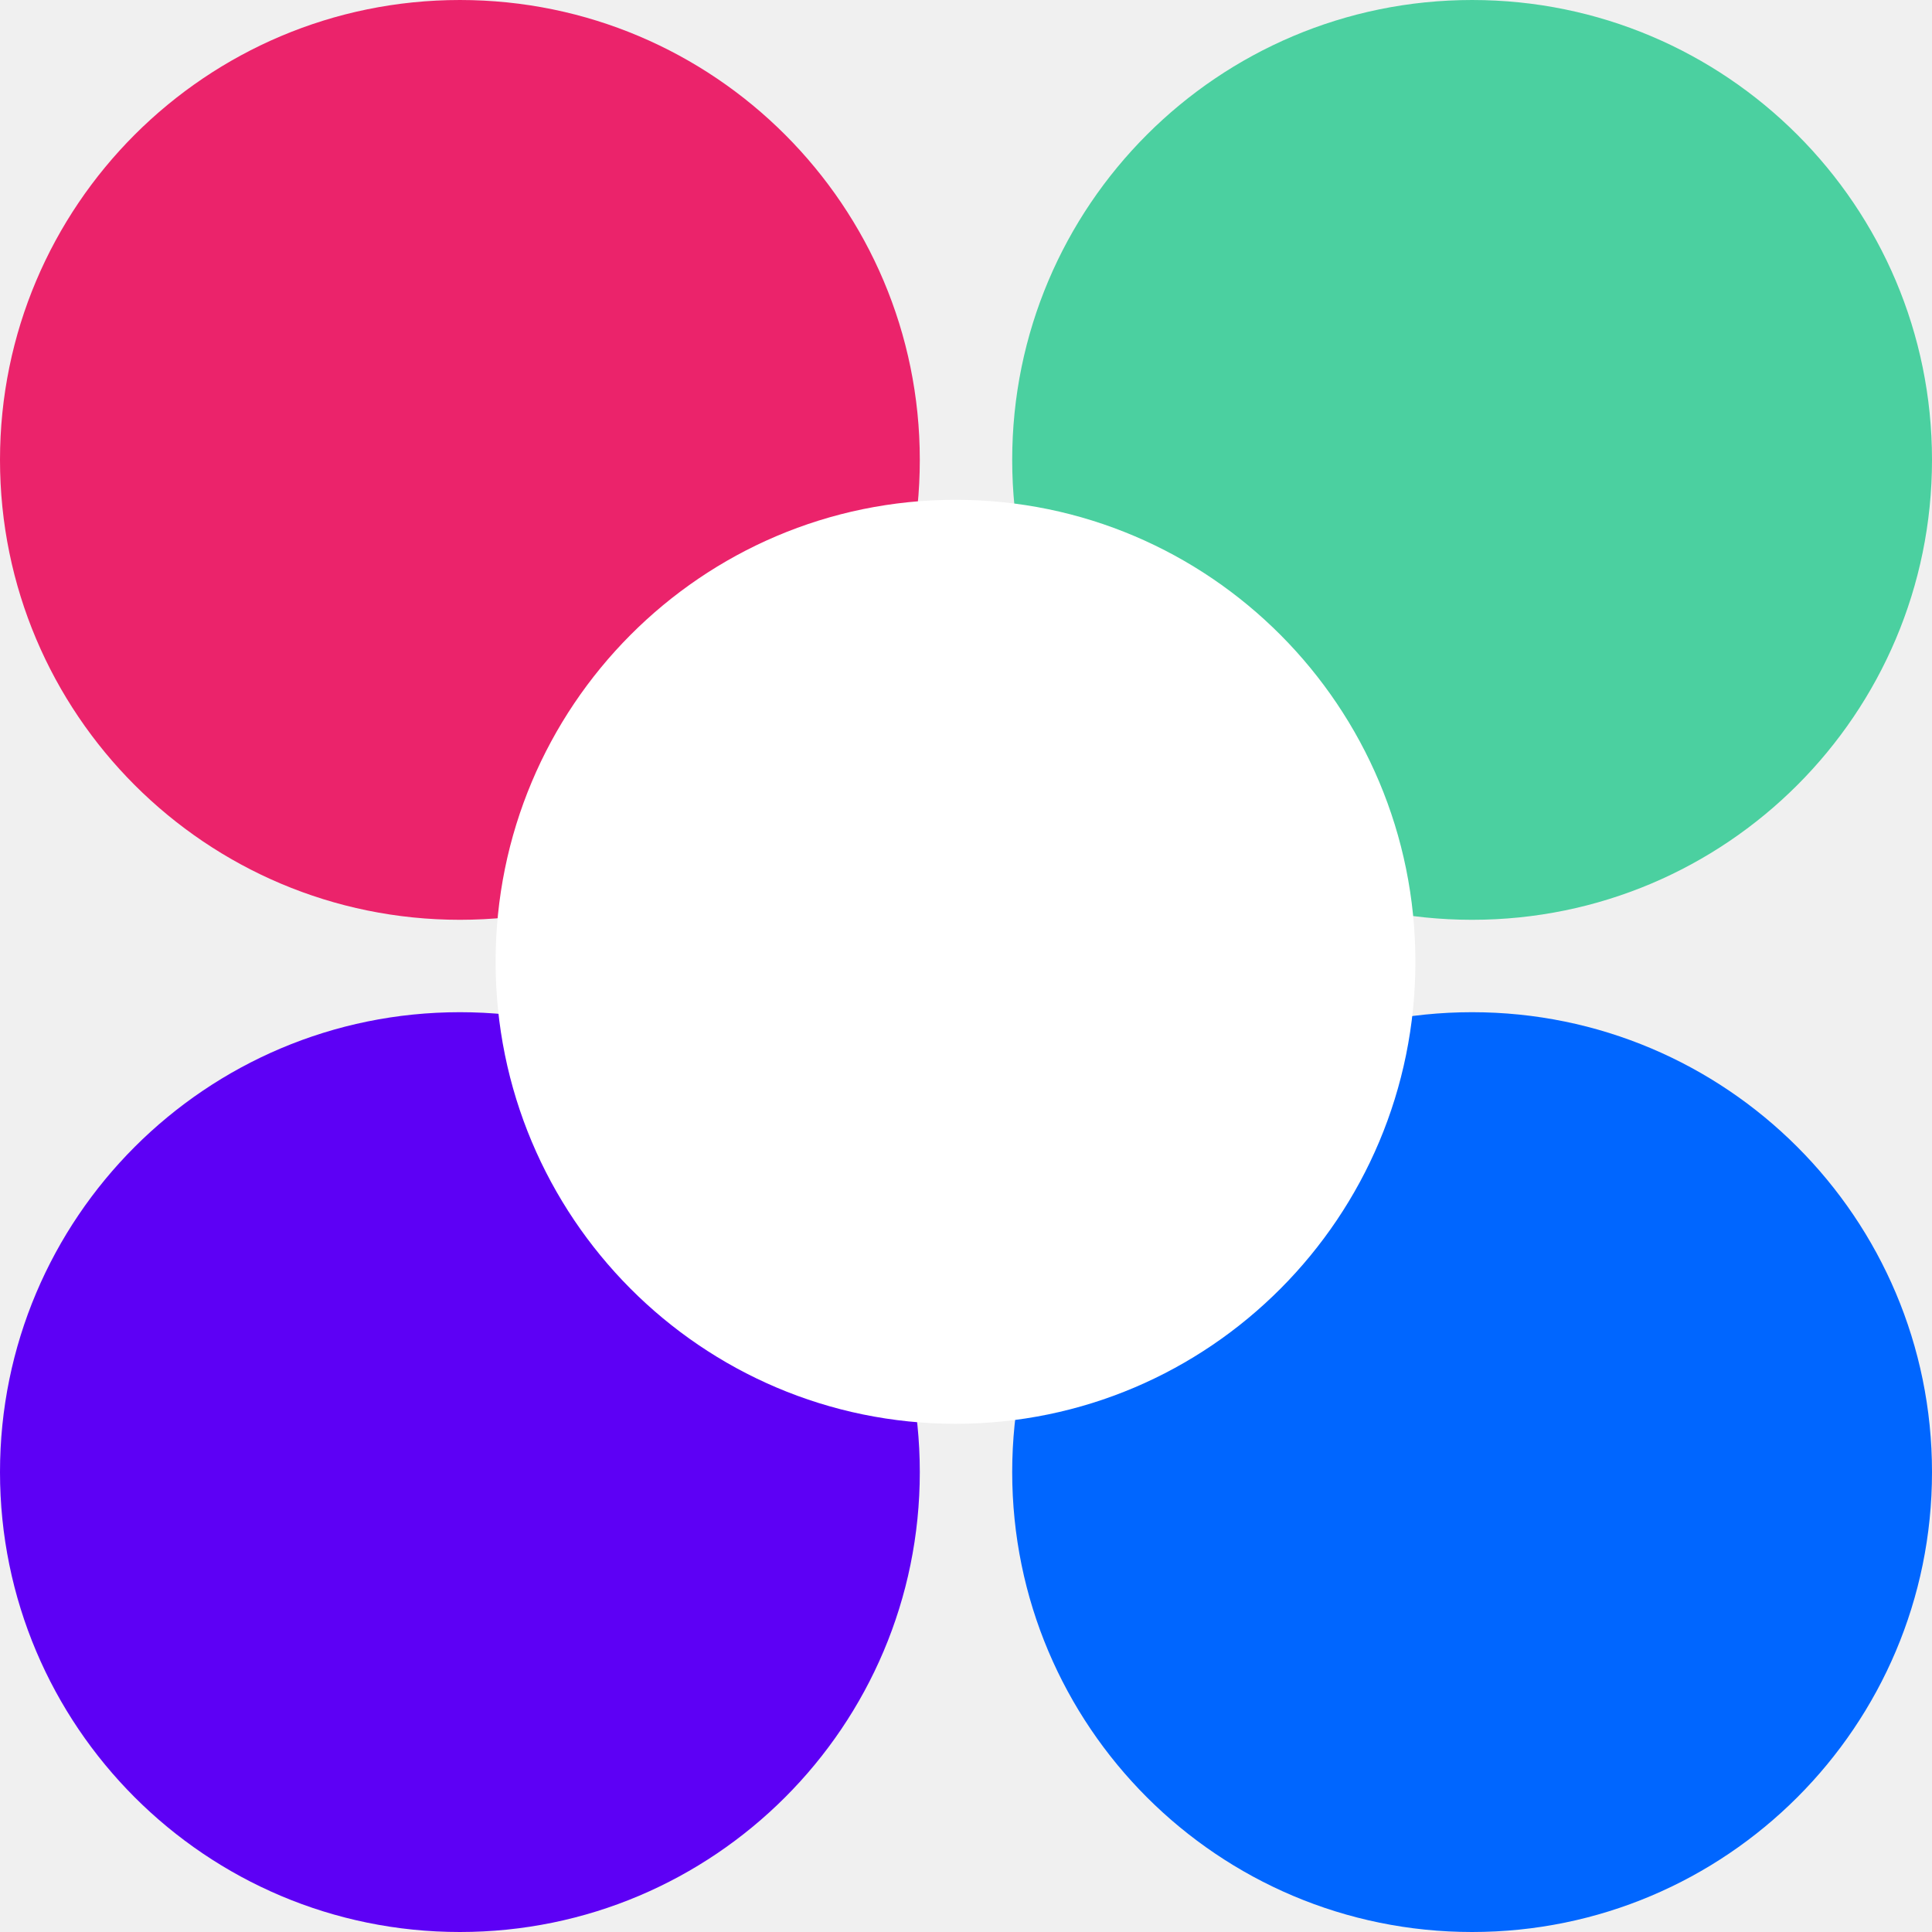
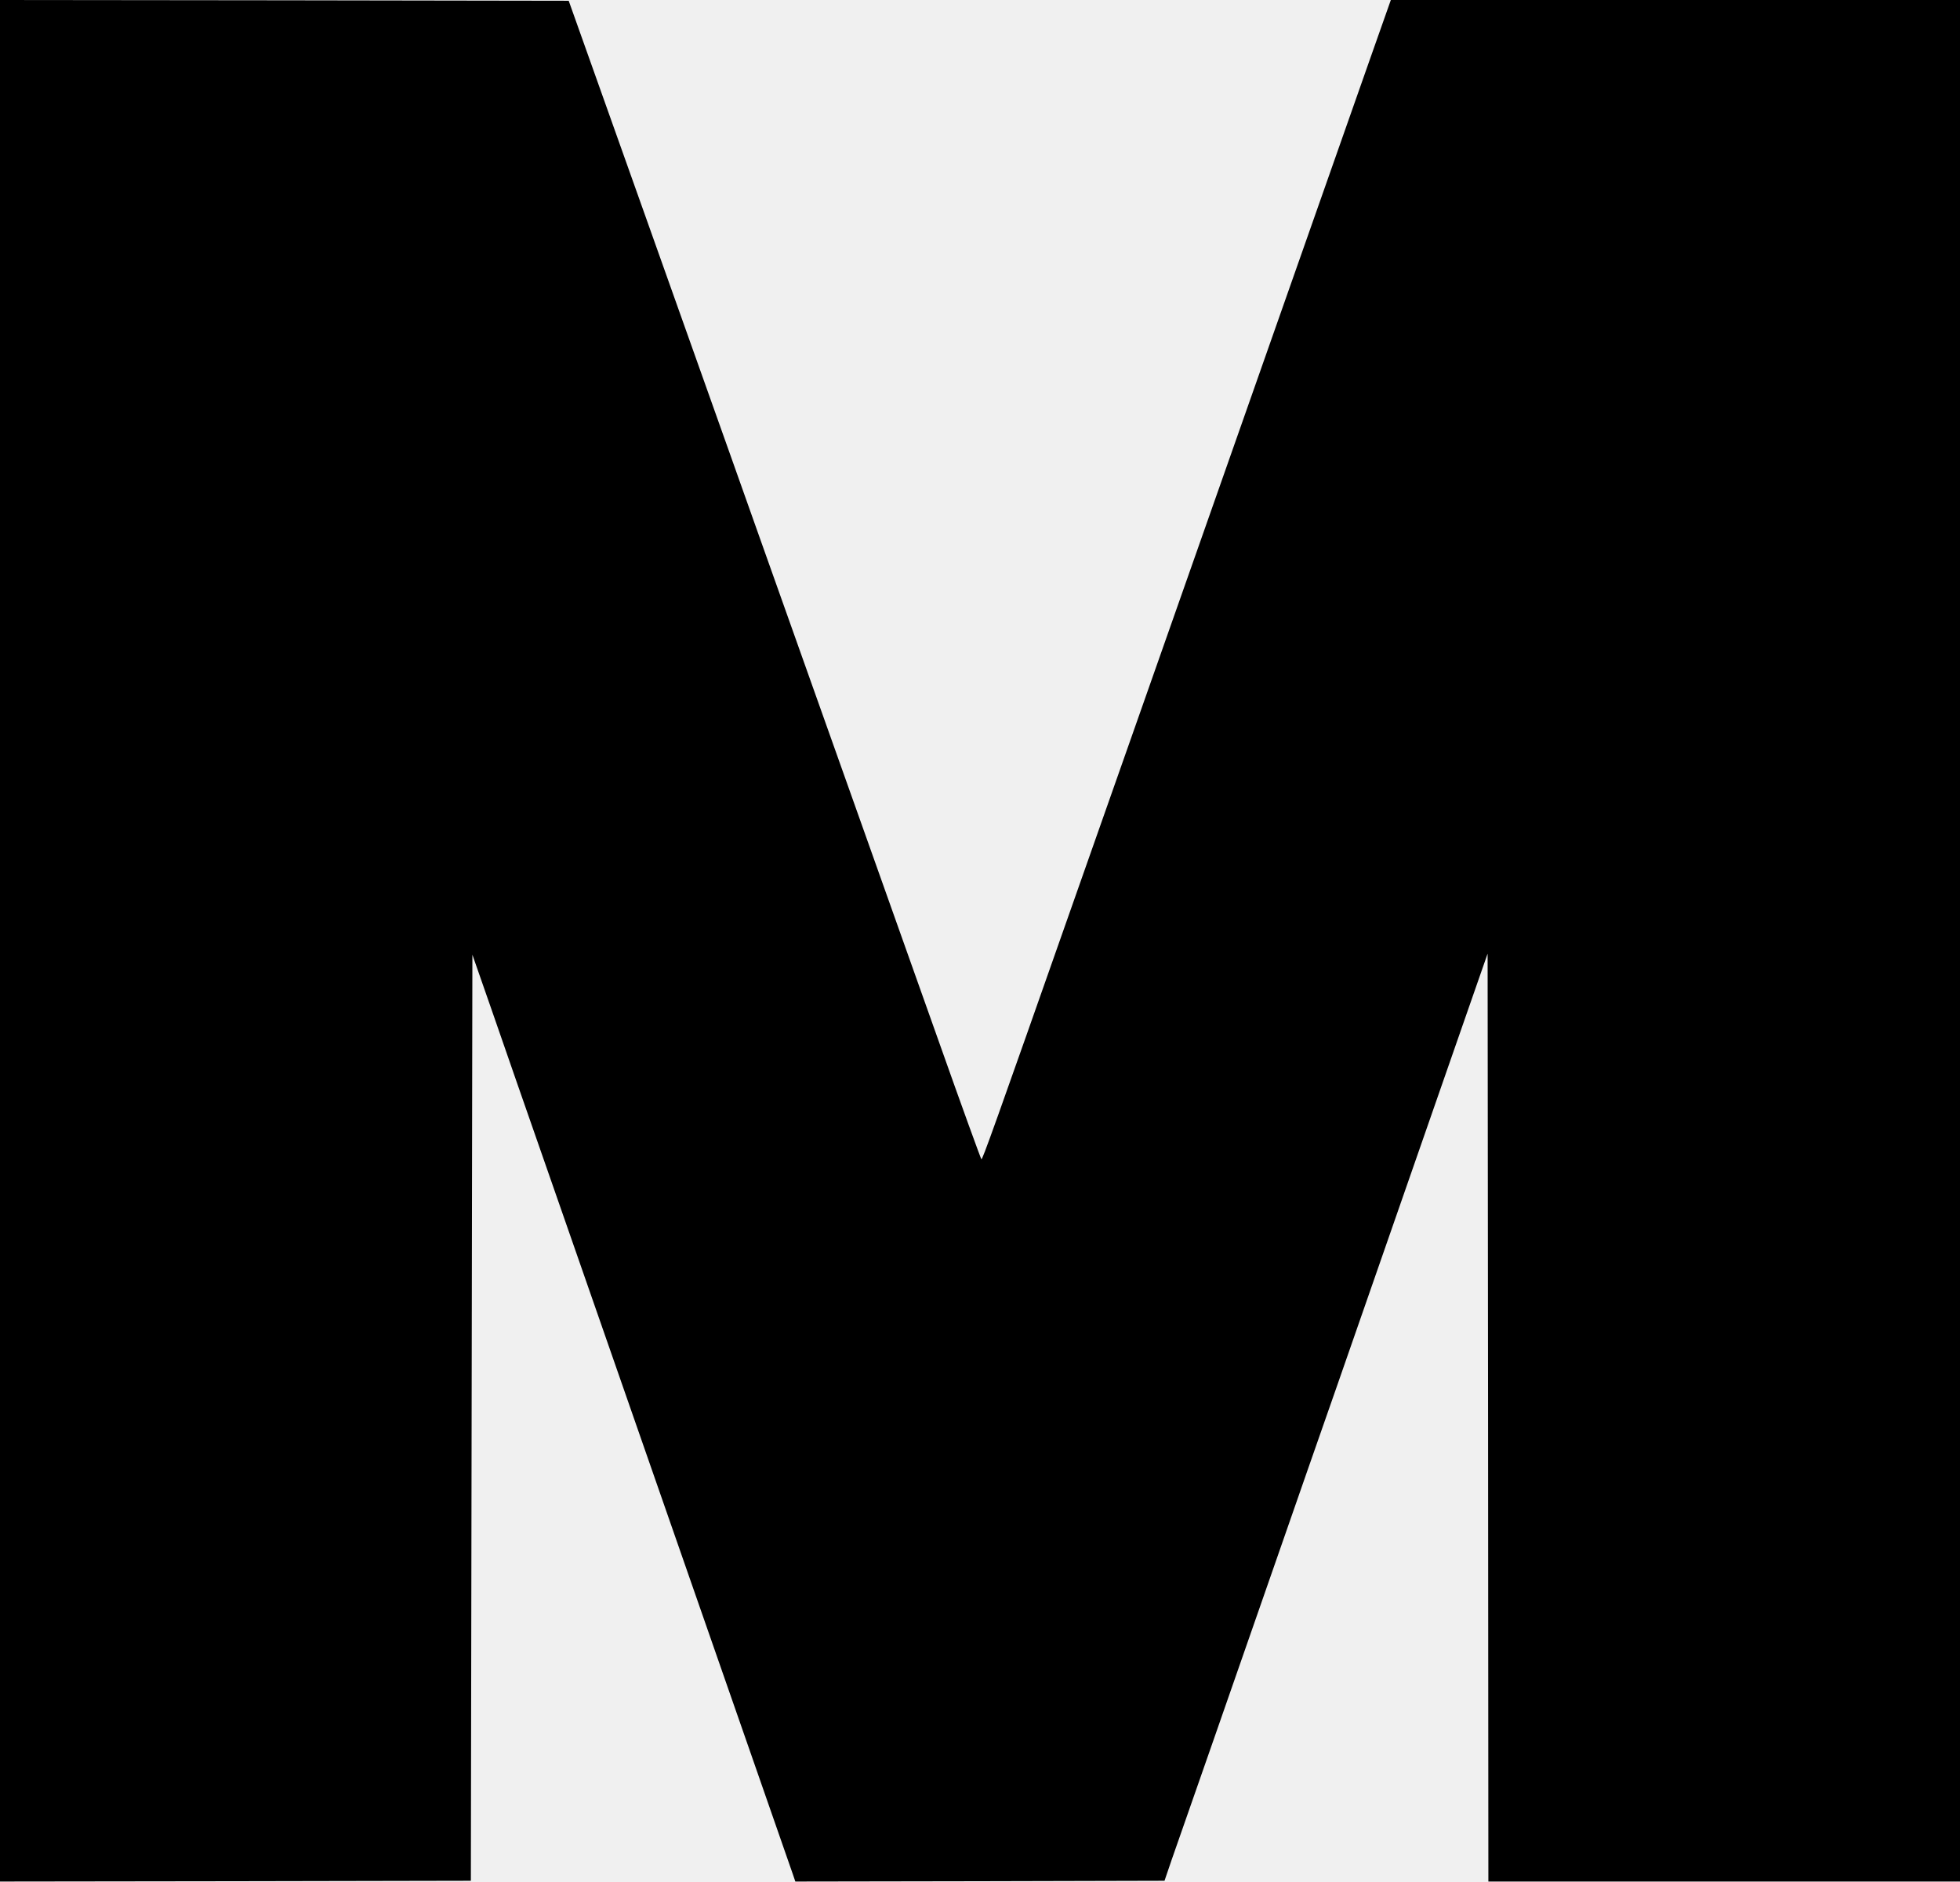
- <svg xmlns="http://www.w3.org/2000/svg" width="460" height="460" viewBox="0 0 460 460" fill="none">
-   <circle r="109.5" transform="matrix(-1 0 0 1 350.5 350.5)" fill="#0066FF" />
-   <circle cx="109.5" cy="350.5" r="109.5" fill="#5D00F5" />
-   <circle cx="109.5" cy="109.5" r="109.5" fill="#EB236B" />
-   <circle cx="350.5" cy="109.5" r="109.5" fill="#4BD0A0" />
-   <ellipse cx="227.5" cy="229" rx="109.5" ry="110" fill="white" />
+ <svg xmlns="http://www.w3.org/2000/svg" version="1.0" width="1280pt" height="1229pt" viewBox="0 0 1280 1229" preserveAspectRatio="xMidYMid meet">
+   <g transform="translate(0,1229) scale(0.1,-0.1)" fill="#000000" stroke="none">
+     <path d="M0 6145 l0 -6145 1538 2 1537 3 5 3025 5 3024 127 -364 c69 -201 244 -702 388 -1115 144 -412 351 -1006 460 -1320 299 -858 550 -1578 840 -2410 144 -412 269 -771 278 -798 l16 -47 1205 2 1206 3 46 135 c26 74 147 421 269 770 122 349 311 891 420 1205 109 314 284 815 389 1115 594 1706 725 2082 849 2438 l137 393 3 -3030 2 -3031 1540 0 1540 0 0 6145 0 6145 -1858 0 -1859 0 -126 -357 c-208 -592 -713 -2028 -1167 -3318 -122 -346 -293 -832 -380 -1080 -87 -247 -256 -727 -375 -1065 -550 -1564 -620 -1759 -626 -1752 -4 4 -130 351 -279 772 -414 1164 -424 1194 -510 1435 -44 124 -116 326 -160 450 -44 124 -116 326 -160 450 -110 310 -219 617 -343 965 -58 162 -139 392 -181 510 -42 118 -298 838 -569 1600 l-493 1385 -1857 3 -1857 2 0 -6145z" />
+   </g>
</svg>
